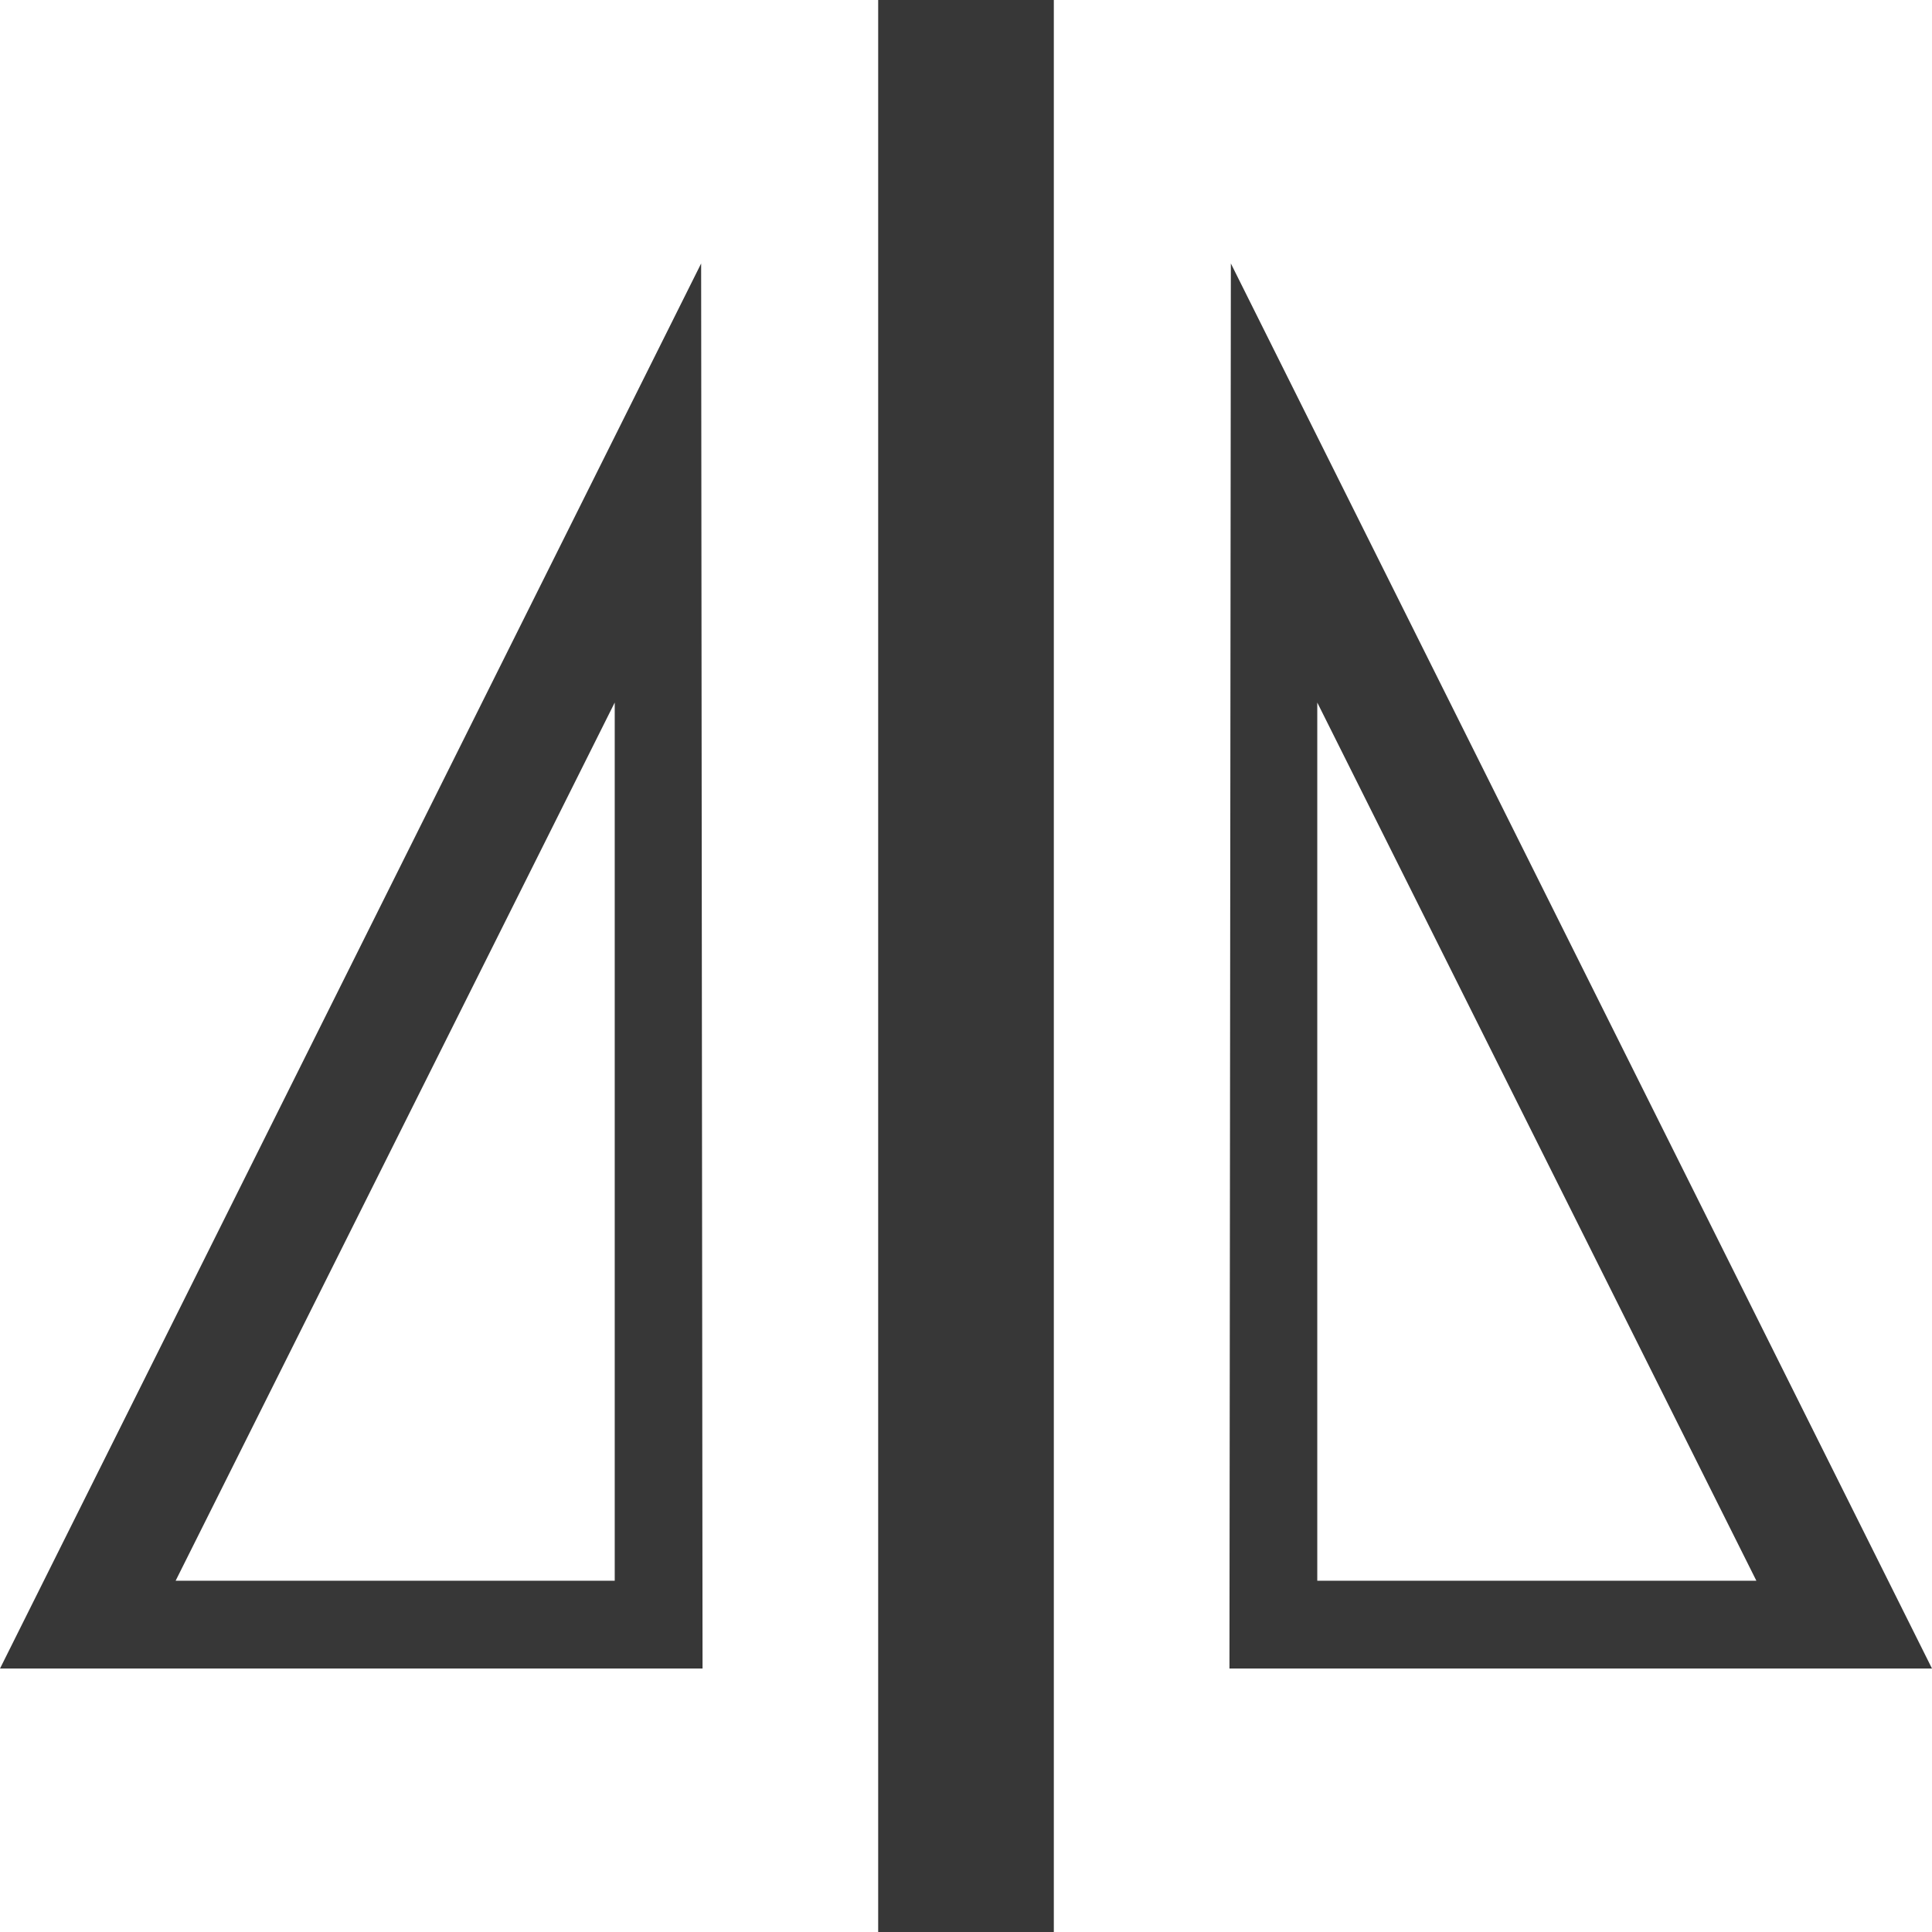
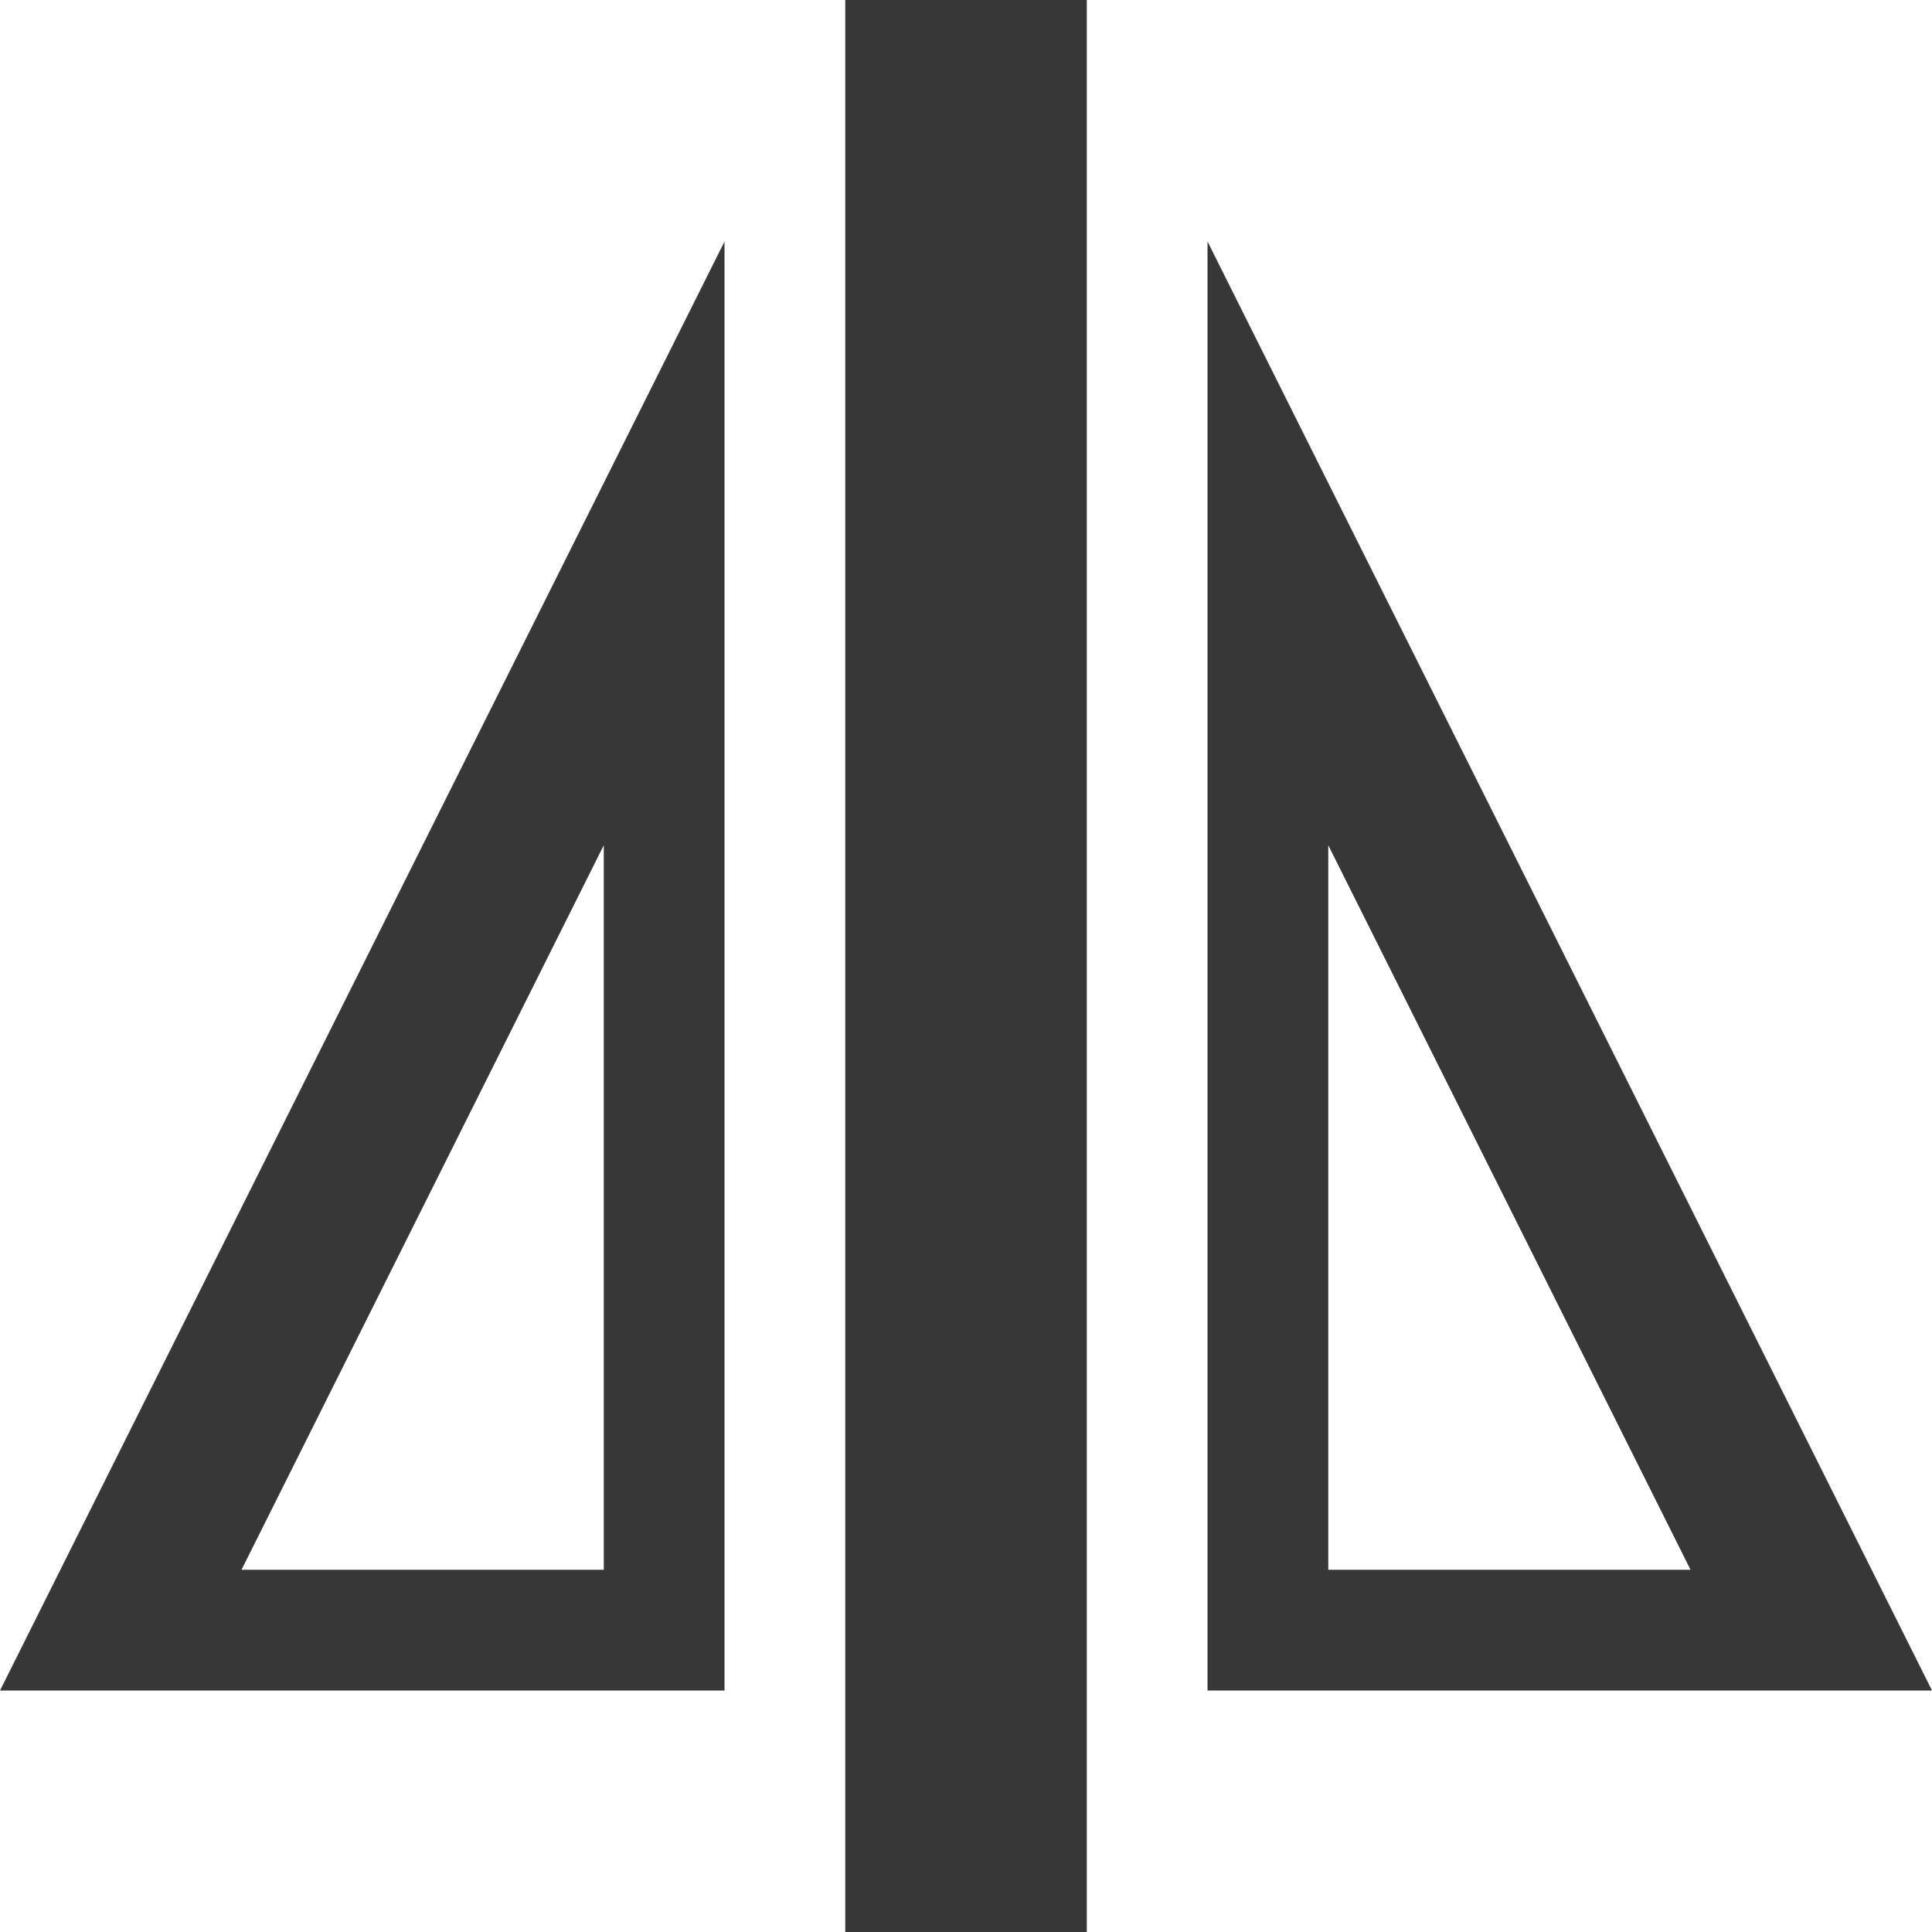
- <svg xmlns="http://www.w3.org/2000/svg" width="22" height="22" viewBox="0 0 22 22" id="svg5502" version="1.1">
+ <svg xmlns="http://www.w3.org/2000/svg" width="16" height="16" viewBox="0 0 16 16" id="svg5502" version="1.1">
  <defs id="defs5504" />
-   <g id="layer1" transform="translate(0,-1030.362)">
-     <path style="fill:#373737;fill-opacity:1;fill-rule:evenodd;stroke:none;stroke-width:1px;stroke-linecap:butt;stroke-linejoin:miter;stroke-opacity:1" d="m 10,1030.362 2,0 0,22 -2,0 z" id="path3427" />
-     <path style="fill:#373737;fill-opacity:1;fill-rule:evenodd;stroke:none;stroke-width:0.1;stroke-linecap:butt;stroke-linejoin:miter;stroke-miterlimit:4;stroke-dasharray:none;stroke-opacity:1" d="M 7.984 3 L 0 19 L 8 19 L 7.984 3 z M 7 8 L 7 18 L 2 18 L 7 8 z " transform="translate(0,1030.362)" id="path4777" />
-     <path style="fill:#373737;fill-opacity:1;fill-rule:evenodd;stroke:none;stroke-width:0.1;stroke-linecap:butt;stroke-linejoin:miter;stroke-miterlimit:4;stroke-dasharray:none;stroke-opacity:1" d="m 14.016,1033.362 7.984,16 -8,0 0.016,-16 z m 0.984,5 0,10 5,0 -5,-10 z" id="path4777-5" />
+   <g id="layer1" transform="rotate(90,526.1811,526.1811)">
+     <path style="fill:#373737;fill-opacity:1;fill-rule:evenodd;stroke:none;stroke-width:0.727px;stroke-linecap:butt;stroke-linejoin:miter;stroke-opacity:1" d="m 0,1045.362 v -2 h 16 v 2 z" id="path3427" />
+     <path style="fill:#373737;fill-opacity:1;fill-rule:evenodd;stroke:none;stroke-width:0.073;stroke-linecap:butt;stroke-linejoin:miter;stroke-miterlimit:4;stroke-dasharray:none;stroke-opacity:1" d="m 14,1052.362 v -6 H 2 Z m -7,-5 h 6 v 3 z" id="path4777" />
+     <path style="fill:#373737;fill-opacity:1;fill-rule:evenodd;stroke:none;stroke-width:0.073;stroke-linecap:butt;stroke-linejoin:miter;stroke-miterlimit:4;stroke-dasharray:none;stroke-opacity:1" d="m 14,1036.362 v 6 H 2 Z m -7,5 h 6 v -3 z" id="path4777-3" />
  </g>
</svg>
